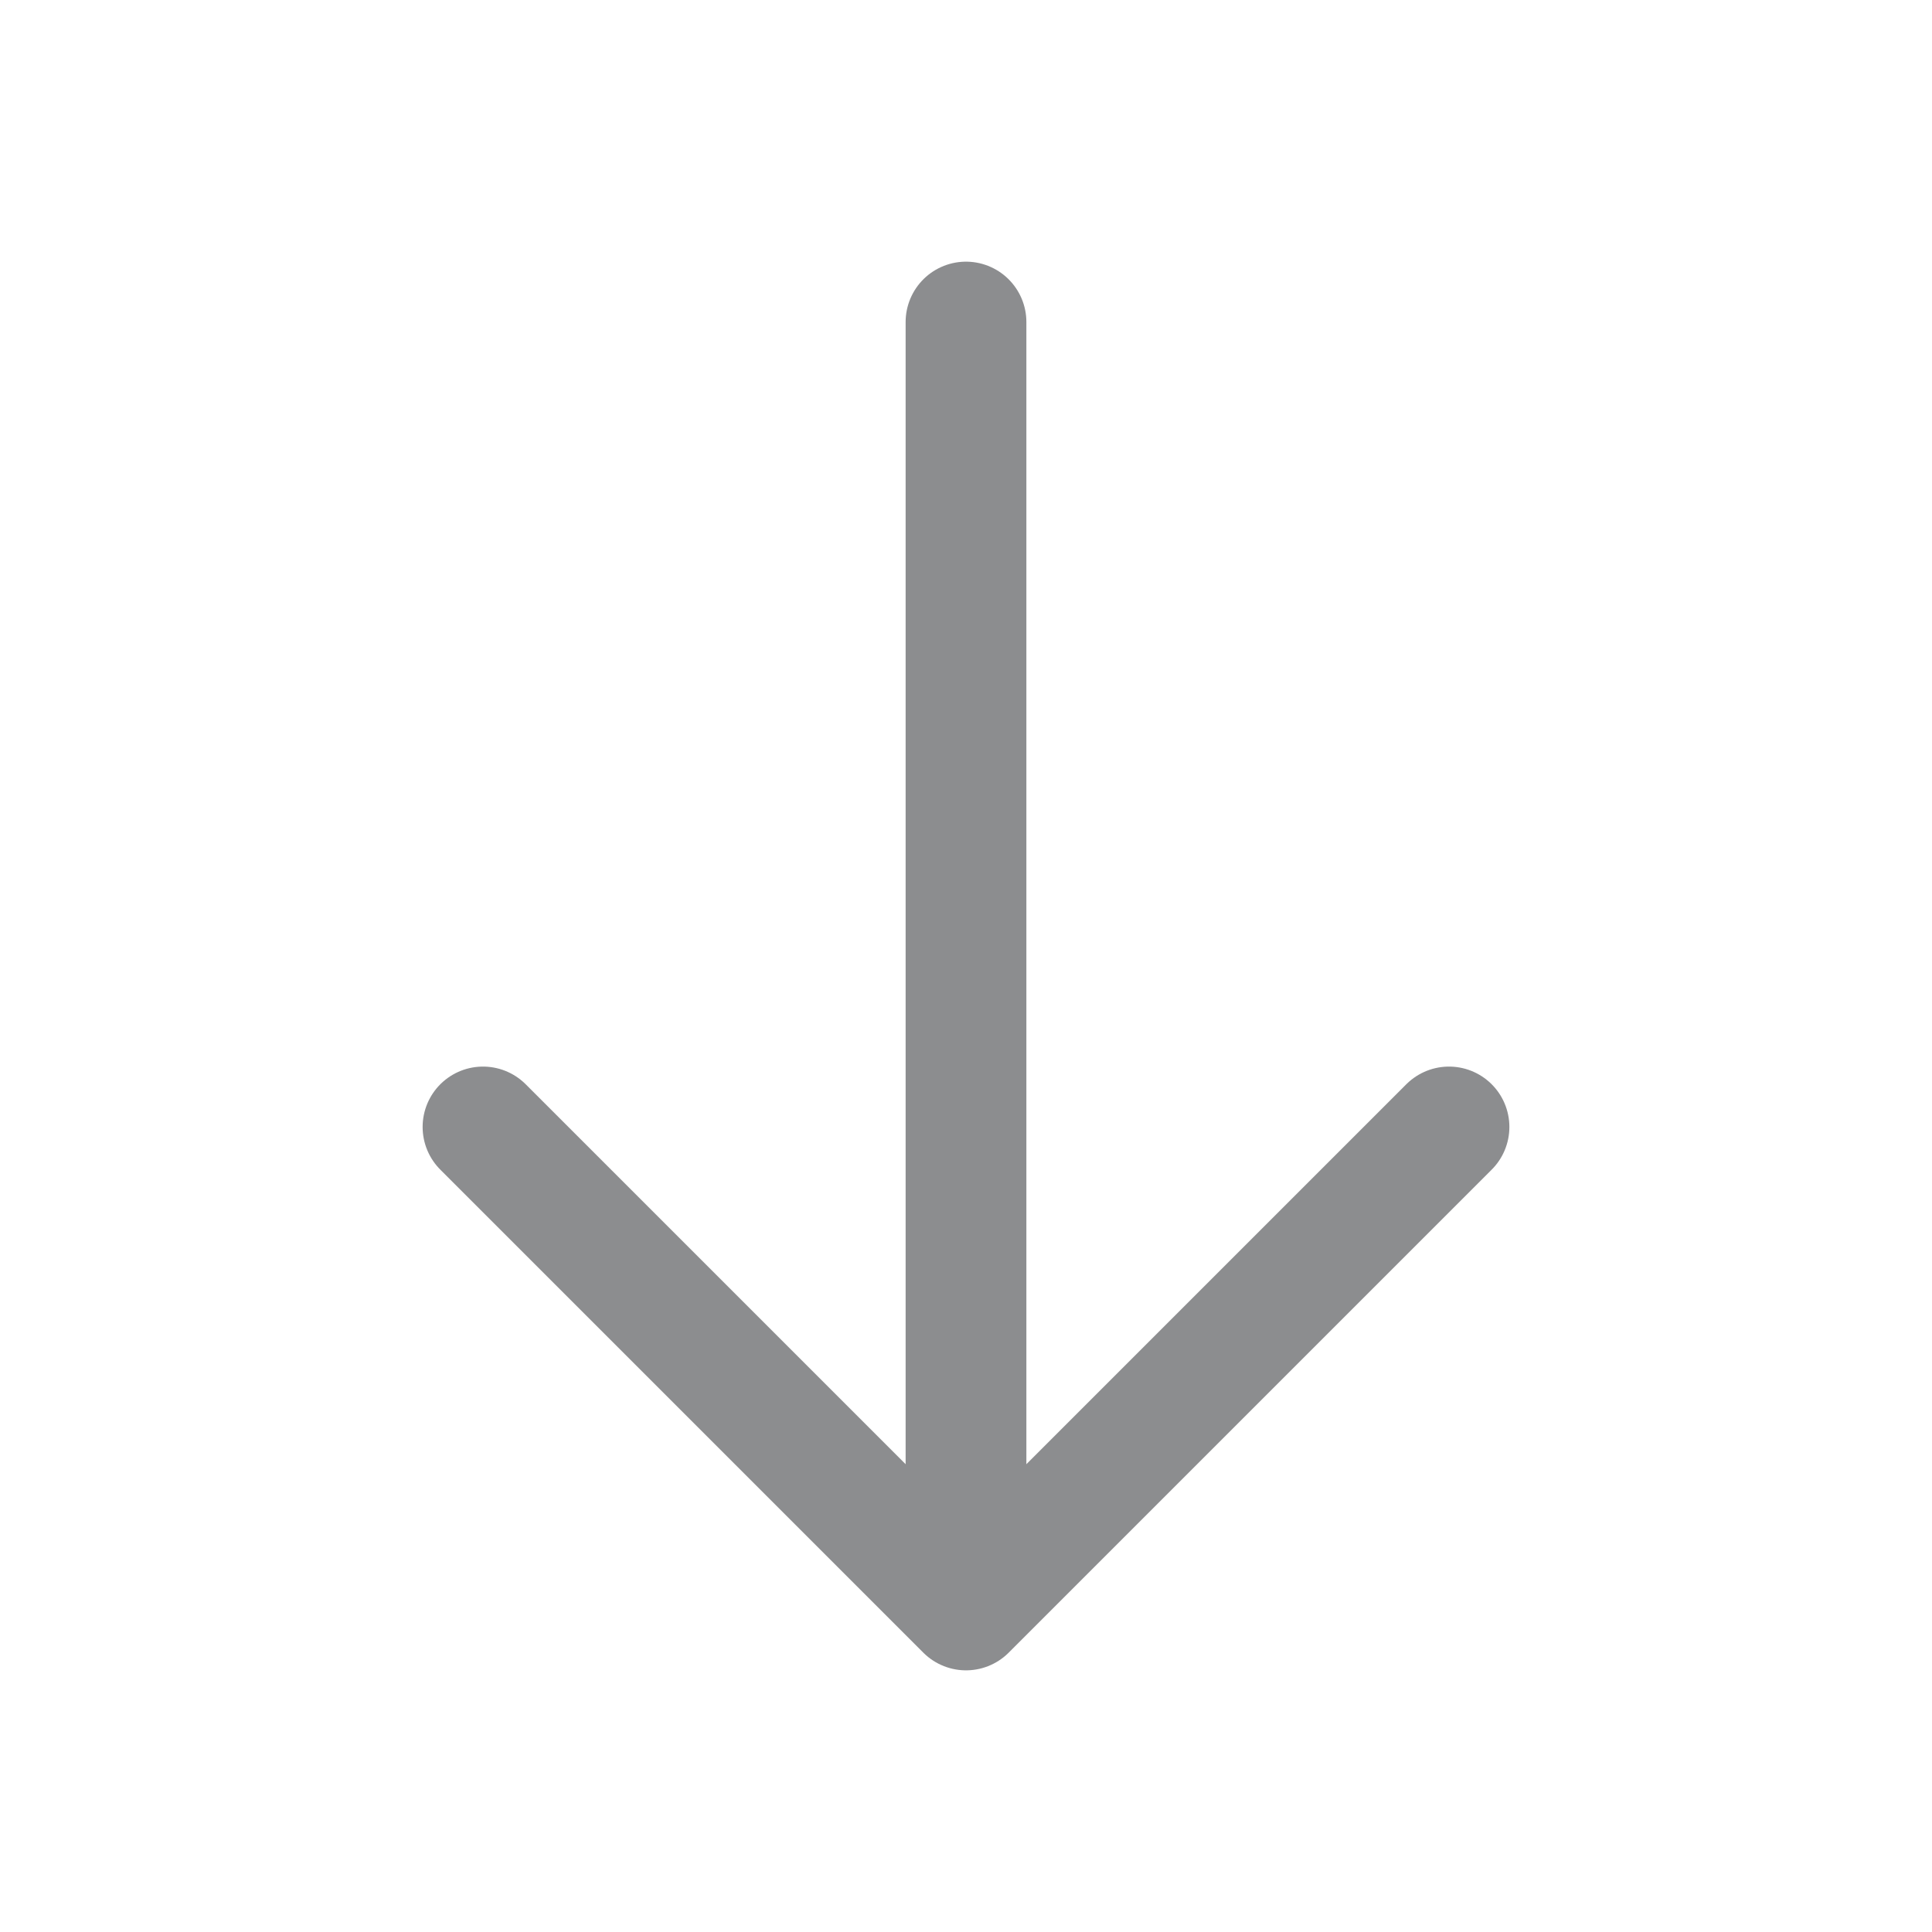
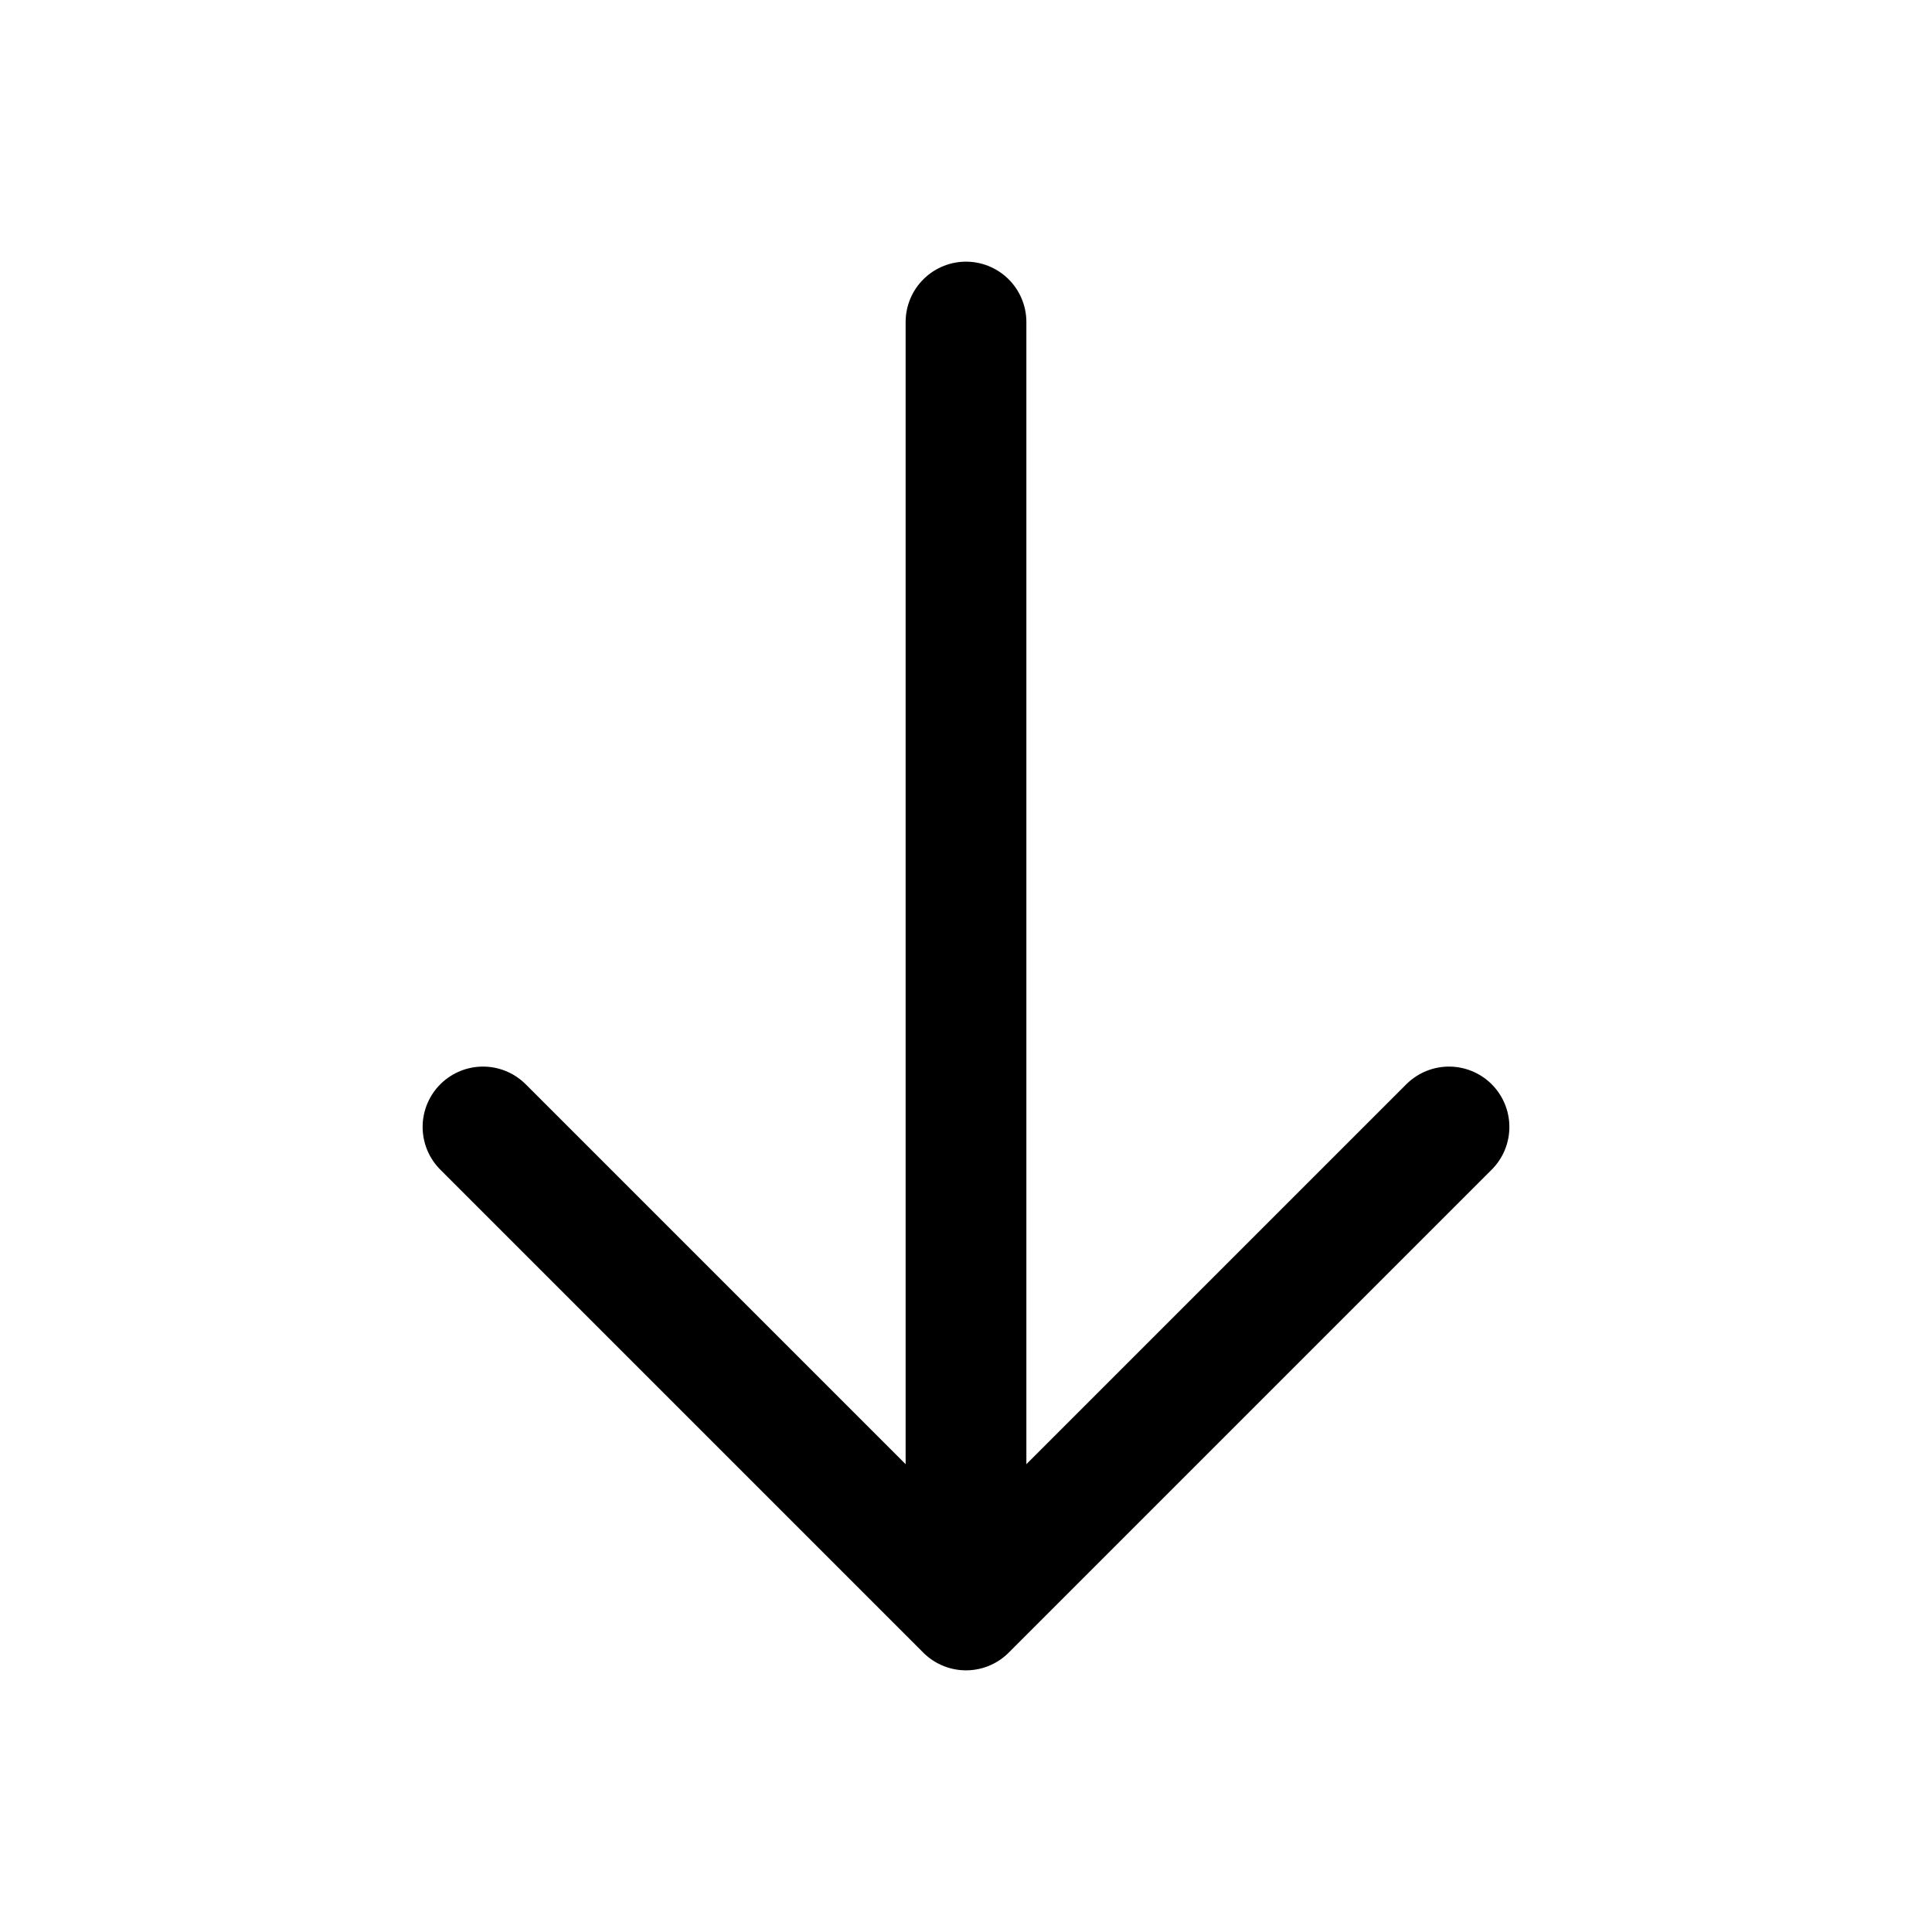
<svg xmlns="http://www.w3.org/2000/svg" width="16" height="16" viewBox="0 0 16 16" fill="none">
-   <path d="M8 2.667V13.333M8 13.333L12 9.333M8 13.333L4 9.333" stroke="#8C8D8F" stroke-linecap="round" stroke-linejoin="round" />
+   <path d="M8 2.667V13.333M8 13.333L12 9.333M8 13.333L4 9.333" stroke="currentColor" stroke-linecap="round" stroke-linejoin="round" />
</svg>
